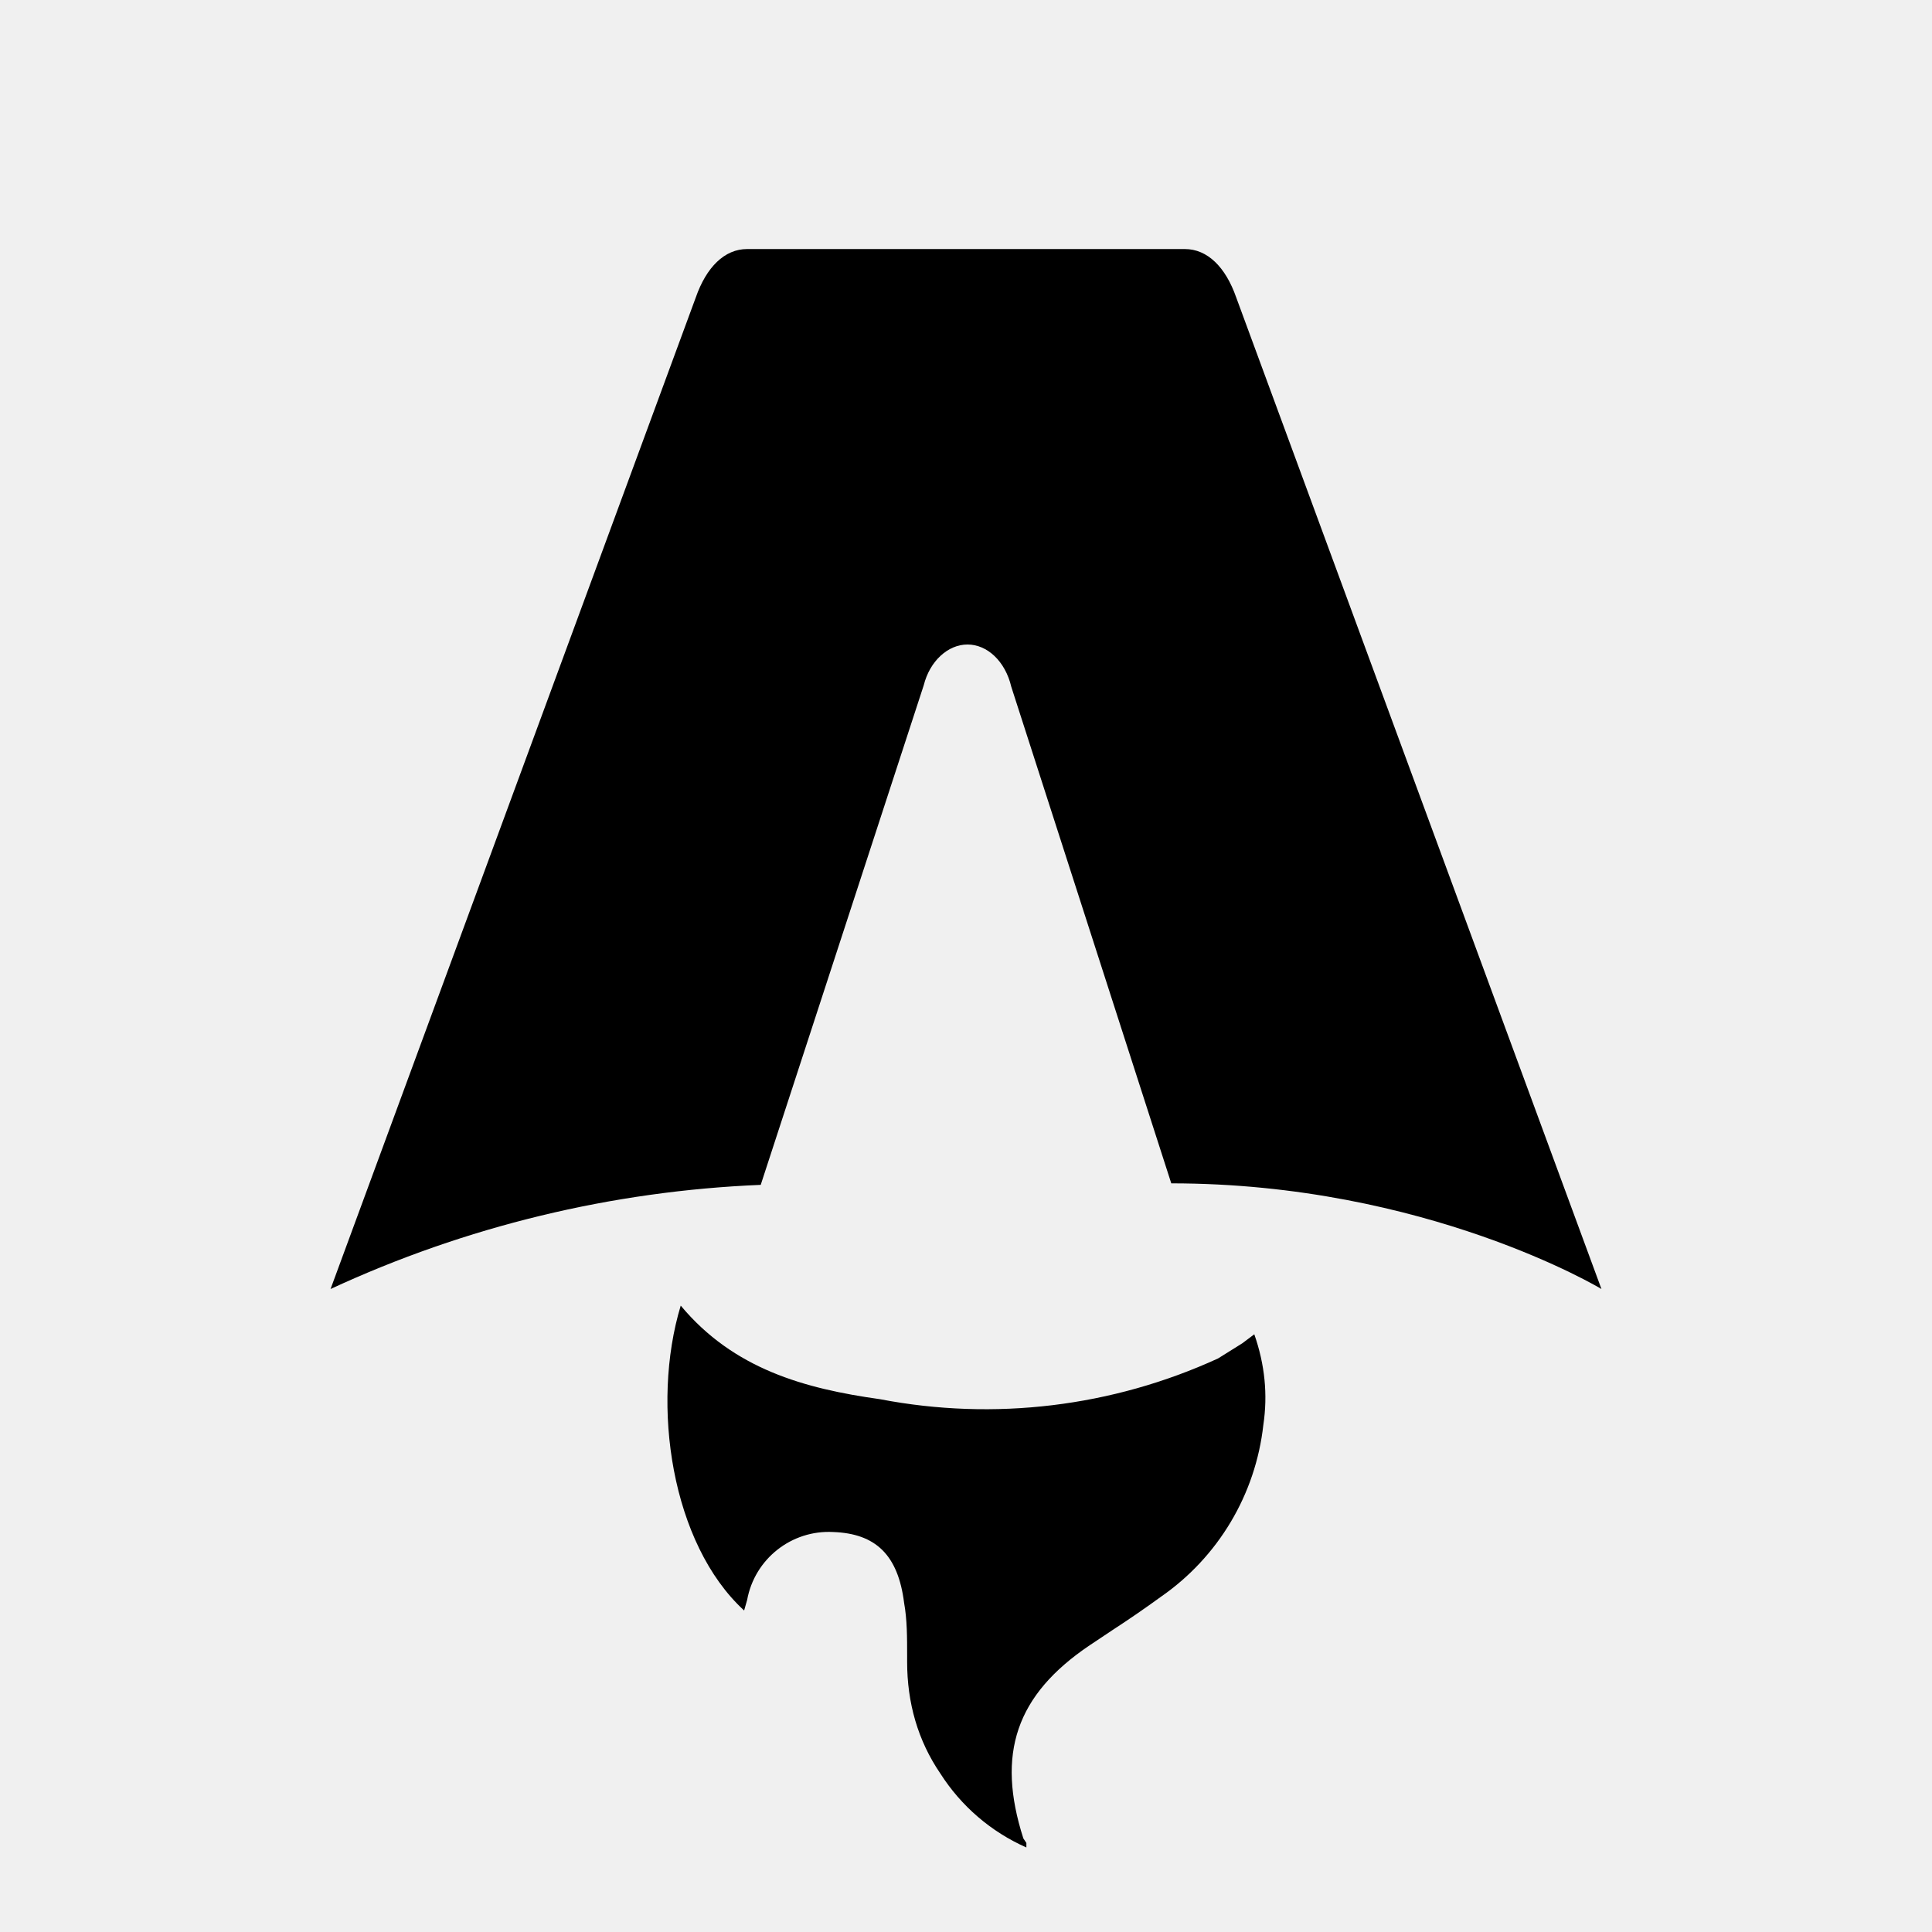
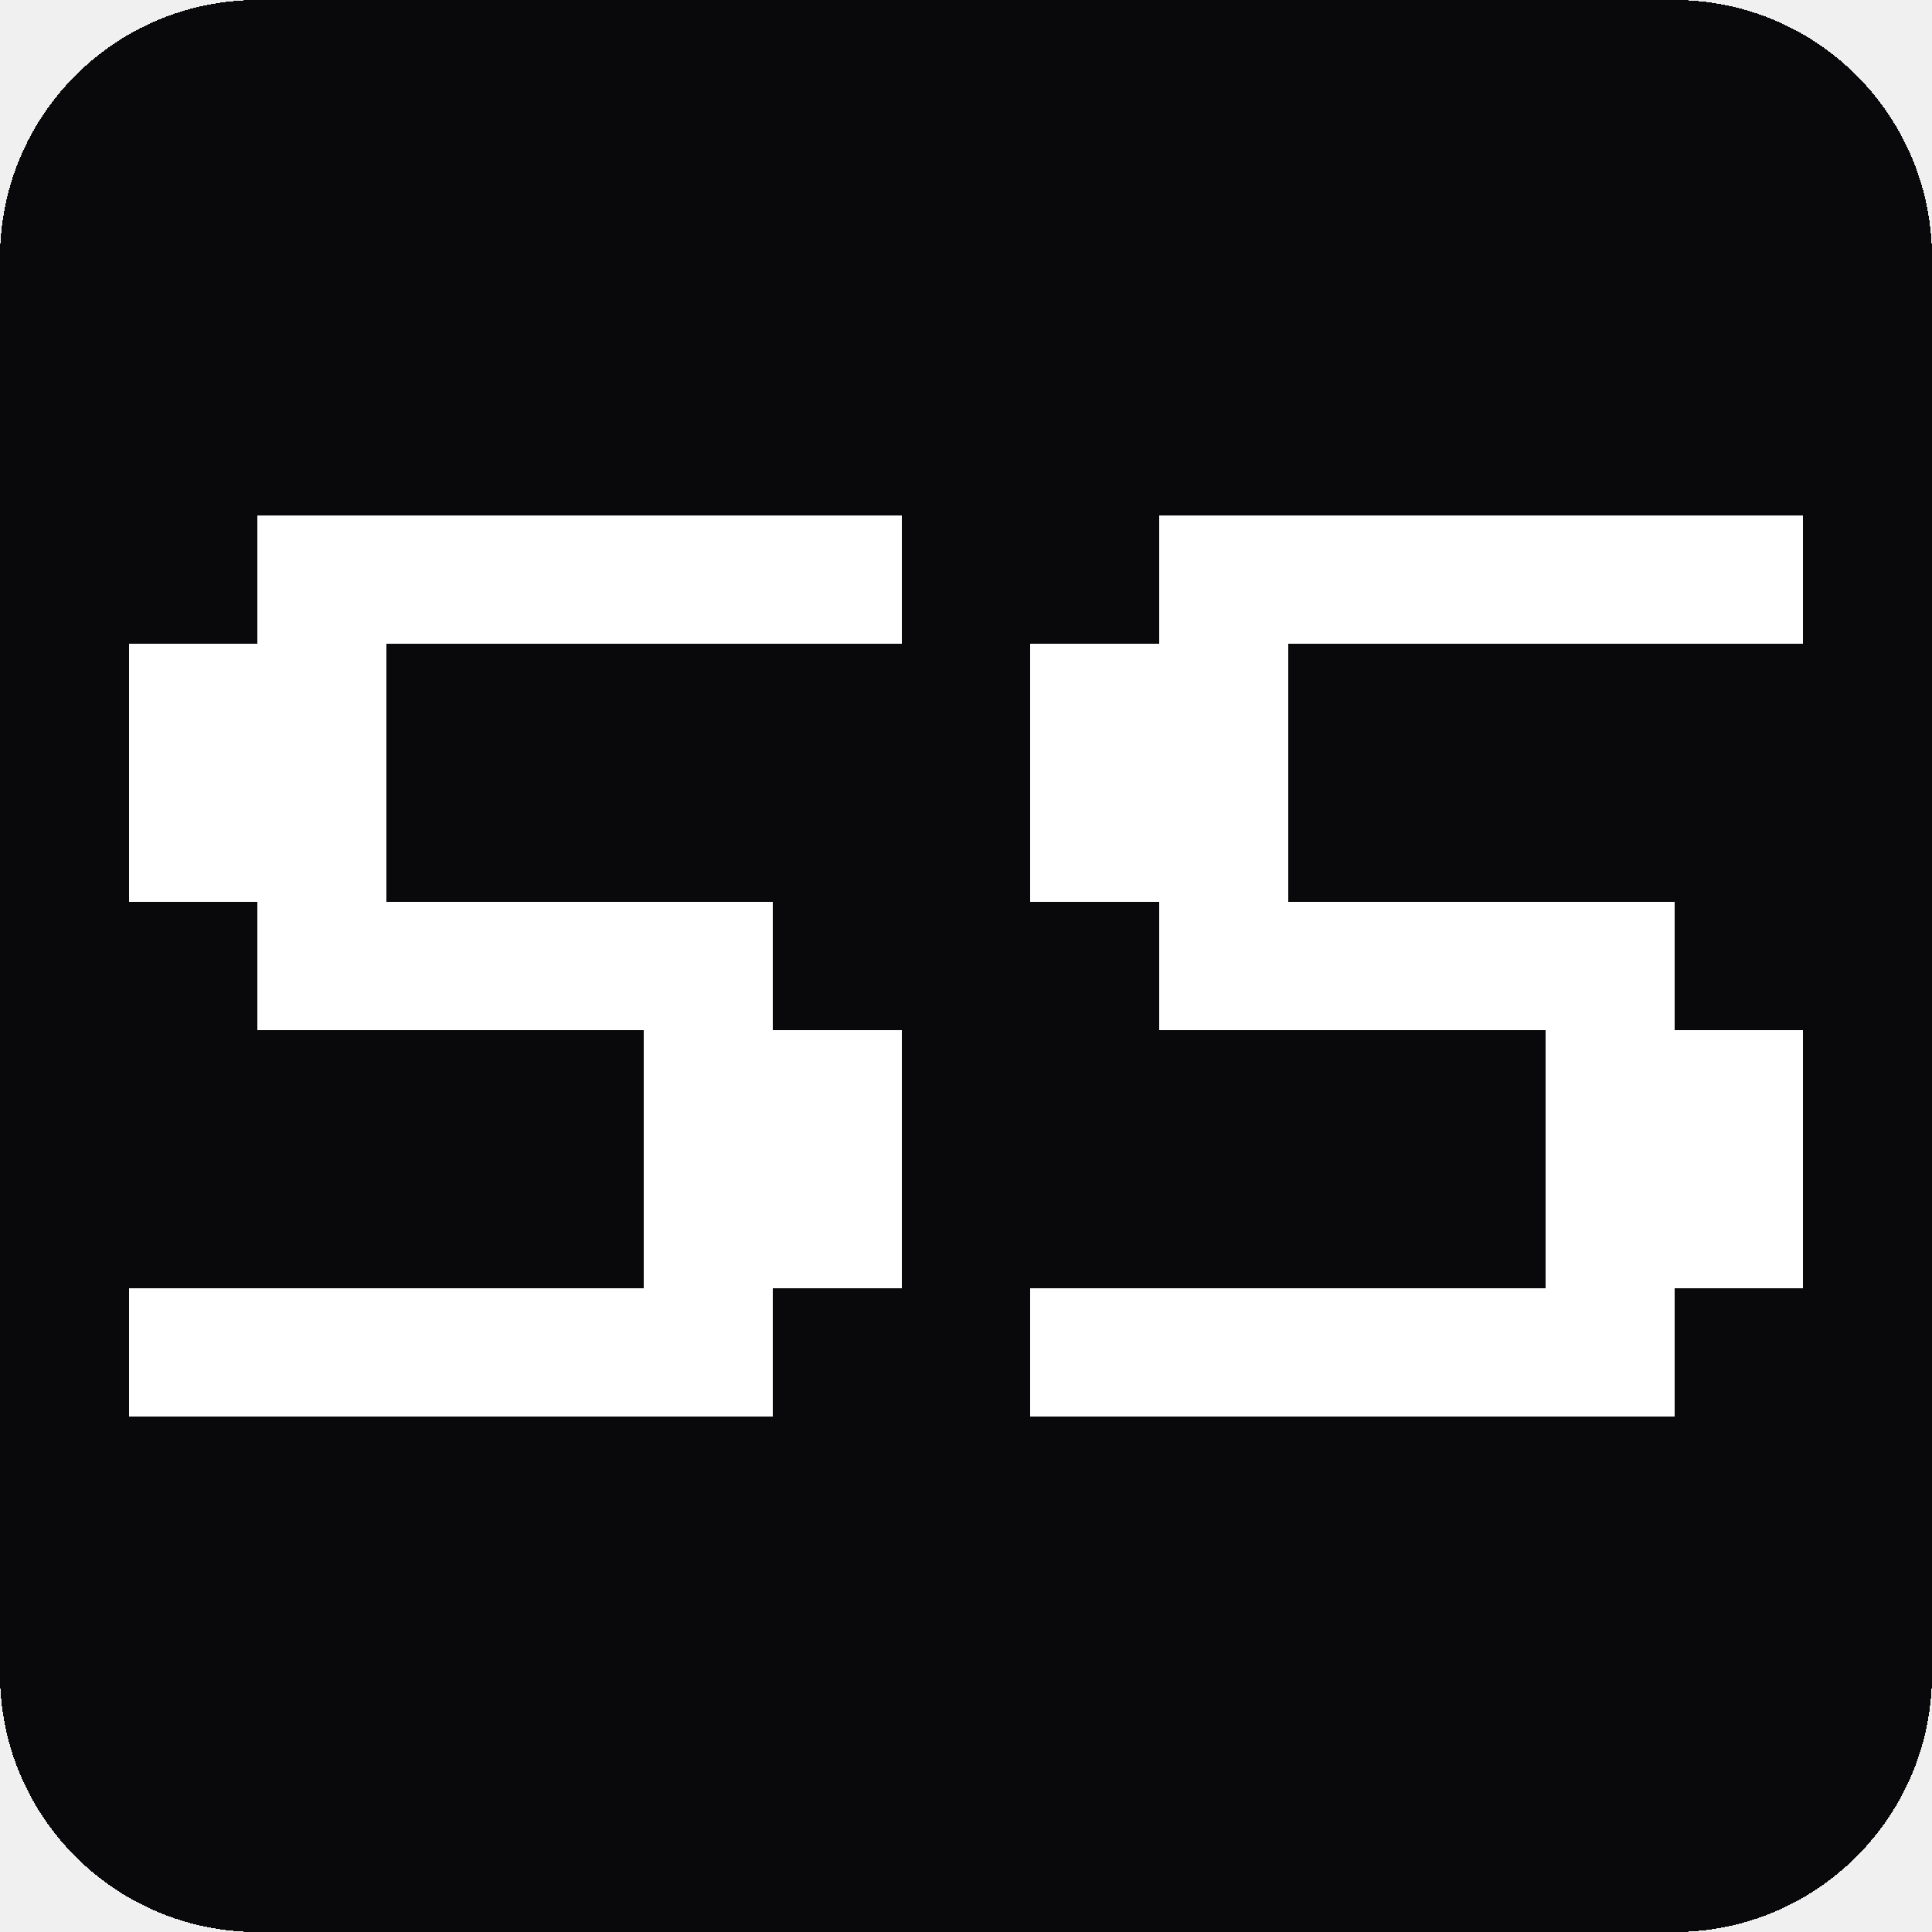
- <svg xmlns="http://www.w3.org/2000/svg" fill="none" viewBox="0 0 128 128">
-   <path d="M50.4 78.5a75.1 75.1 0 0 0-28.5 6.9l24.2-65.7c.7-2 1.9-3.2 3.4-3.2h29c1.5 0 2.7 1.2 3.4 3.2l24.2 65.7s-11.6-7-28.5-7L67 45.5c-.4-1.7-1.6-2.8-2.9-2.8-1.3 0-2.5 1.1-2.9 2.7L50.4 78.5Zm-1.1 28.2Zm-4.2-20.2c-2 6.6-.6 15.8 4.2 20.2a17.5 17.5 0 0 1 .2-.7 5.5 5.5 0 0 1 5.7-4.5c2.8.1 4.3 1.5 4.7 4.7.2 1.1.2 2.3.2 3.5v.4c0 2.7.7 5.2 2.2 7.4a13 13 0 0 0 5.7 4.9v-.3l-.2-.3c-1.8-5.6-.5-9.5 4.4-12.8l1.5-1a73 73 0 0 0 3.2-2.2 16 16 0 0 0 6.8-11.4c.3-2 .1-4-.6-6l-.8.6-1.6 1a37 37 0 0 1-22.4 2.7c-5-.7-9.7-2-13.2-6.2Z" />
-   <style>
-         path { fill: #000; }
-         @media (prefers-color-scheme: dark) {
-             path { fill: #FFF; }
-         }
-     </style>
+ <svg xmlns="http://www.w3.org/2000/svg" viewBox="0 0 15 15" shape-rendering="crispEdges">
+   <rect width="15" height="15" rx="2" fill="#09090b" />
+   <path fill="#fff" d="M2 4h1v1h-1zM3 4h1v1h-1zM4 4h1v1h-1zM5 4h1v1h-1zM6 4h1v1h-1zM9 4h1v1h-1zM10 4h1v1h-1zM11 4h1v1h-1zM12 4h1v1h-1zM13 4h1v1h-1zM1 5h1v1h-1zM2 5h1v1h-1zM8 5h1v1h-1zM9 5h1v1h-1zM1 6h1v1h-1zM2 6h1v1h-1zM8 6h1v1h-1zM9 6h1v1h-1zM2 7h1v1h-1zM3 7h1v1h-1zM4 7h1v1h-1zM5 7h1v1h-1zM9 7h1v1h-1zM10 7h1v1h-1zM11 7h1v1h-1zM12 7h1v1h-1zM5 8h1v1h-1zM6 8h1v1h-1zM12 8h1v1h-1zM13 8h1v1h-1zM5 9h1v1h-1zM6 9h1v1h-1zM12 9h1v1h-1zM13 9h1v1h-1zM1 10h1v1h-1zM2 10h1v1h-1zM3 10h1v1h-1zM4 10h1v1h-1zM5 10h1v1h-1zM8 10h1v1h-1zM9 10h1v1h-1zM10 10h1v1h-1zM11 10h1v1h-1zM12 10h1v1h-1z" />
</svg>
